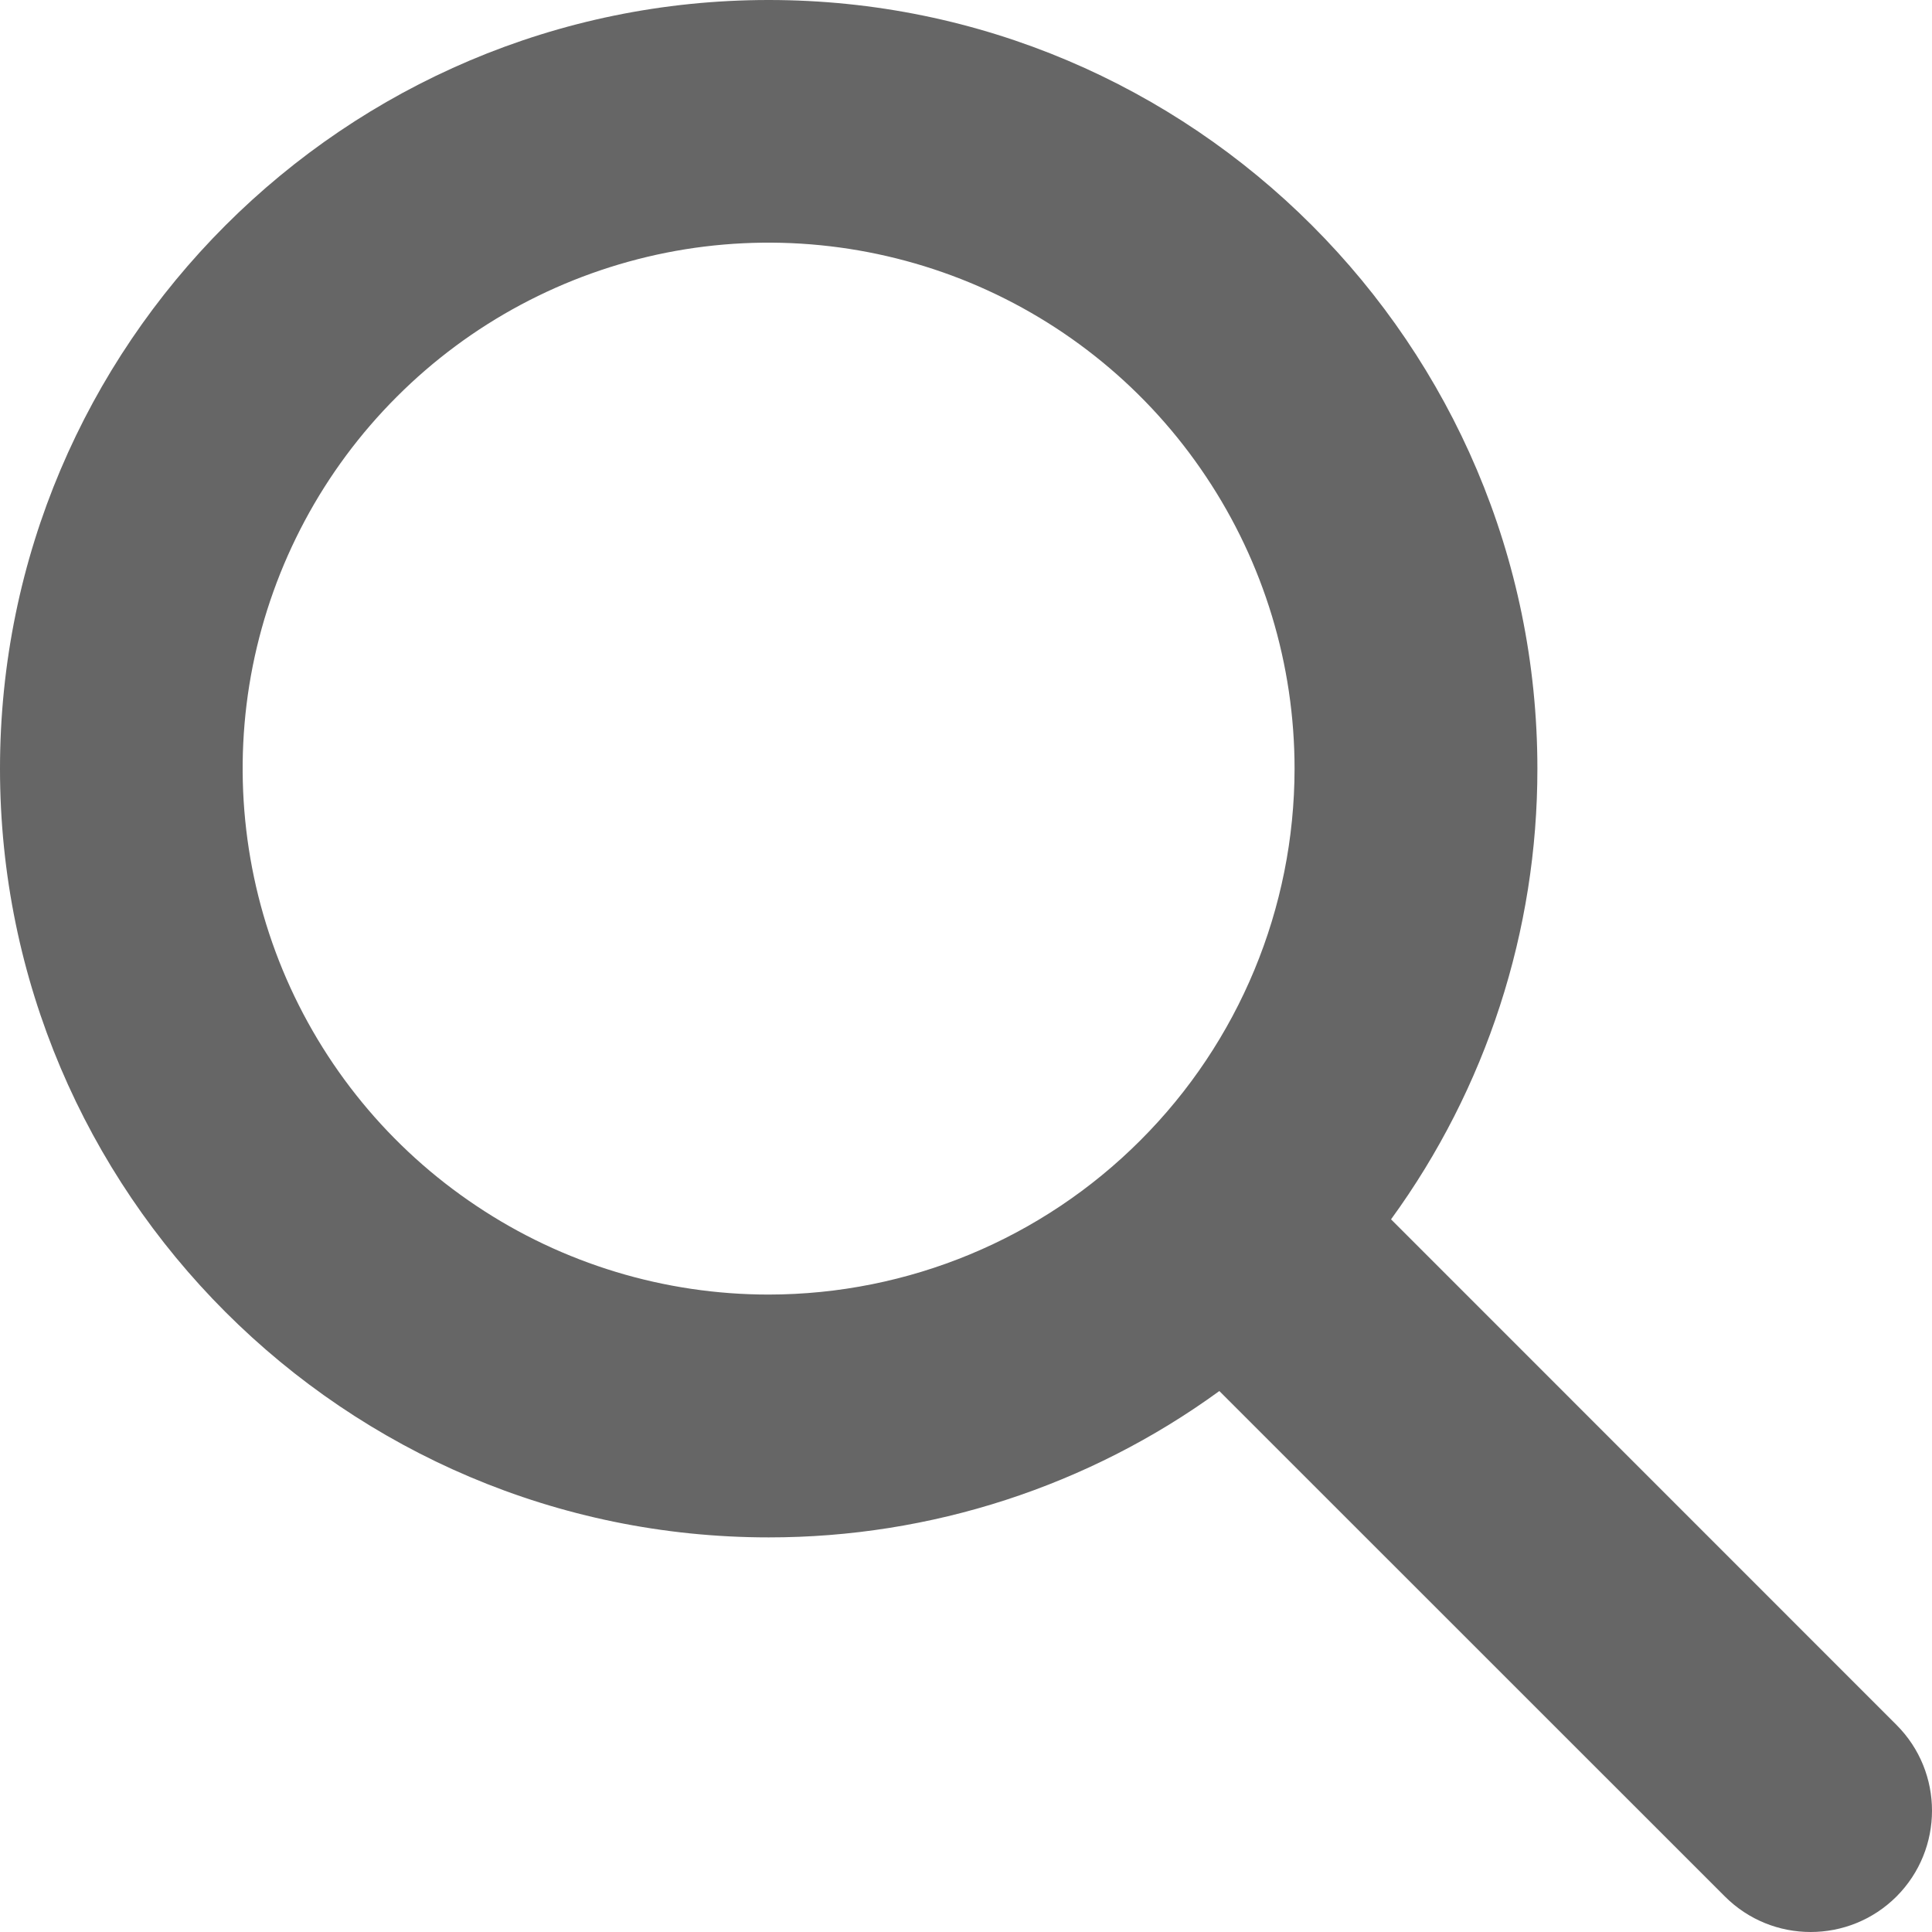
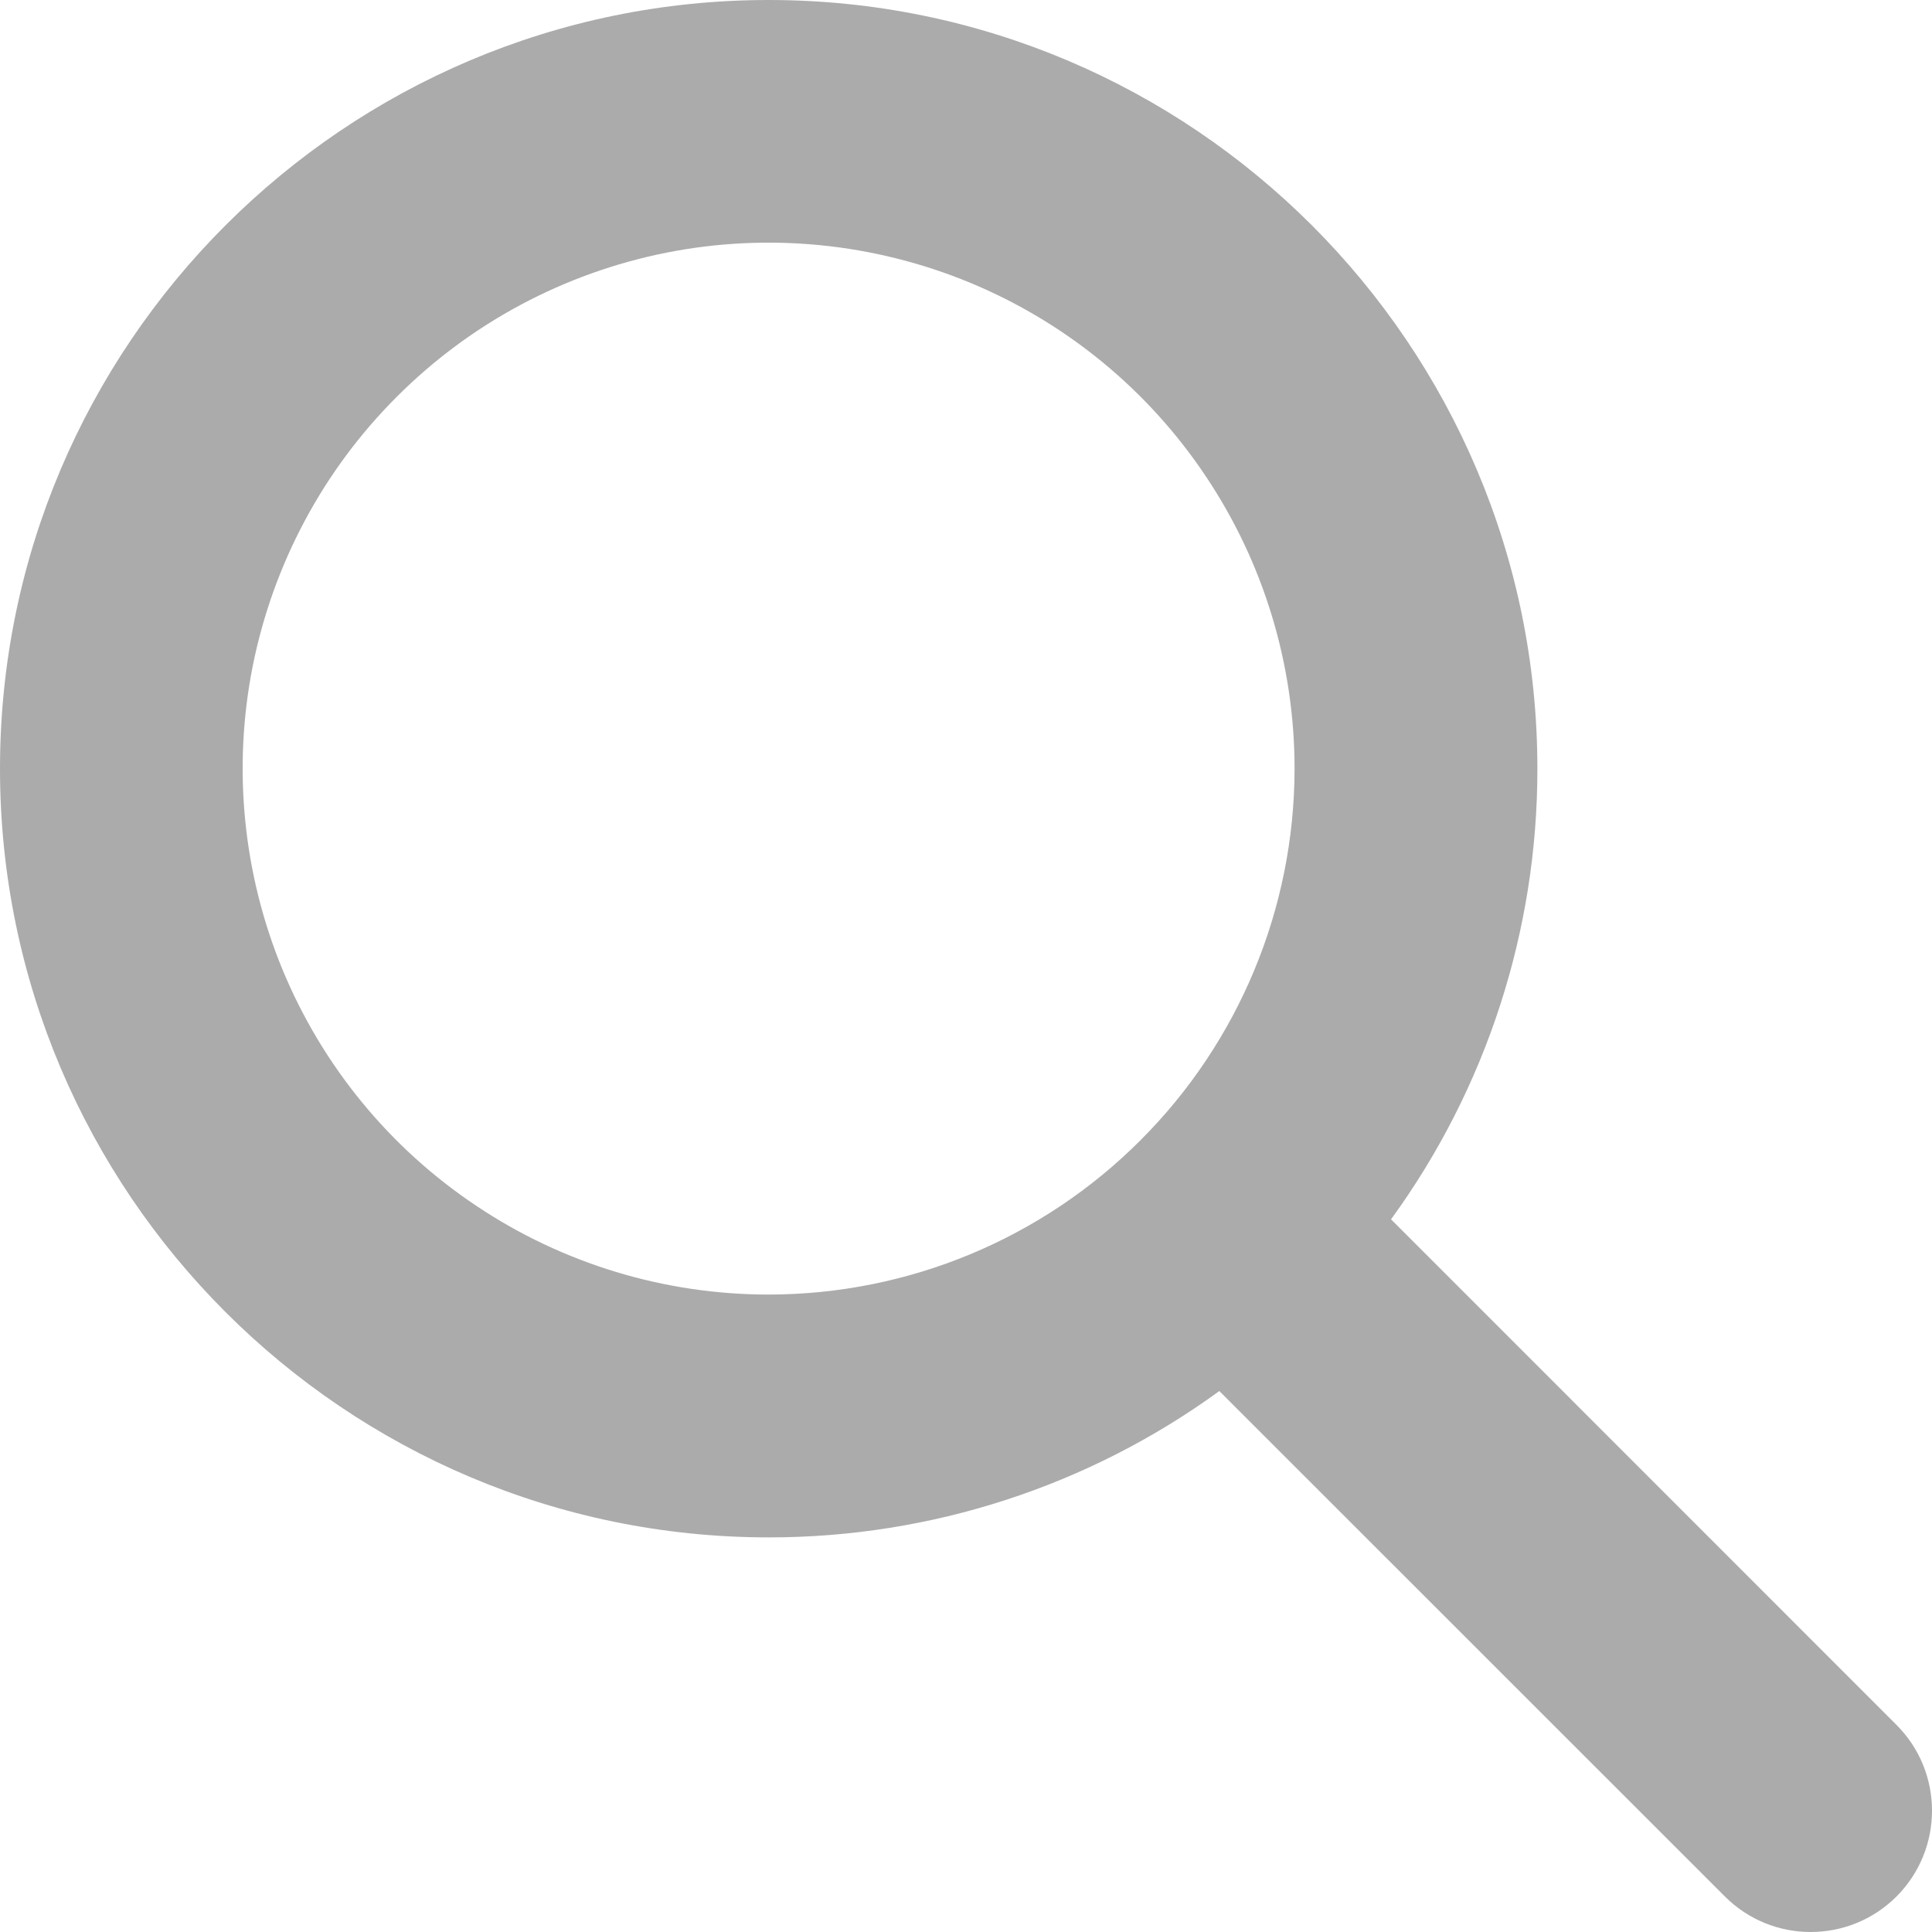
<svg xmlns="http://www.w3.org/2000/svg" width="16" height="16" viewBox="0 0 16 16" fill="none">
-   <path d="M15.706 15.706C16.098 15.313 16.098 14.677 15.706 14.285L11.52 10.098C12.309 9.014 12.733 7.707 12.732 6.366C12.732 2.856 9.876 0 6.366 0C2.856 0 0 2.856 0 6.366C0 9.876 2.856 12.732 6.366 12.732C7.707 12.733 9.014 12.309 10.098 11.52L14.285 15.706C14.677 16.098 15.313 16.098 15.706 15.706ZM6.366 10.721C5.504 10.721 4.662 10.466 3.946 9.987C3.229 9.509 2.671 8.829 2.341 8.033C2.012 7.237 1.925 6.361 2.093 5.516C2.262 4.671 2.676 3.895 3.286 3.286C3.895 2.676 4.671 2.262 5.516 2.093C6.361 1.925 7.237 2.012 8.033 2.341C8.829 2.671 9.509 3.229 9.987 3.946C10.466 4.662 10.721 5.504 10.721 6.366C10.72 7.521 10.261 8.628 9.444 9.444C8.628 10.261 7.521 10.72 6.366 10.721Z" fill="#666666" />
+   <path d="M15.706 15.706C16.098 15.313 16.098 14.677 15.706 14.285L11.52 10.098C12.309 9.014 12.733 7.707 12.732 6.366C12.732 2.856 9.876 0 6.366 0C2.856 0 0 2.856 0 6.366C0 9.876 2.856 12.732 6.366 12.732C7.707 12.733 9.014 12.309 10.098 11.52L14.285 15.706C14.677 16.098 15.313 16.098 15.706 15.706ZM6.366 10.721C5.504 10.721 4.662 10.466 3.946 9.987C3.229 9.509 2.671 8.829 2.341 8.033C2.012 7.237 1.925 6.361 2.093 5.516C2.262 4.671 2.676 3.895 3.286 3.286C3.895 2.676 4.671 2.262 5.516 2.093C6.361 1.925 7.237 2.012 8.033 2.341C8.829 2.671 9.509 3.229 9.987 3.946C10.466 4.662 10.721 5.504 10.721 6.366C10.72 7.521 10.261 8.628 9.444 9.444C8.628 10.261 7.521 10.72 6.366 10.721Z" fill="#ABABAB" />
</svg>
